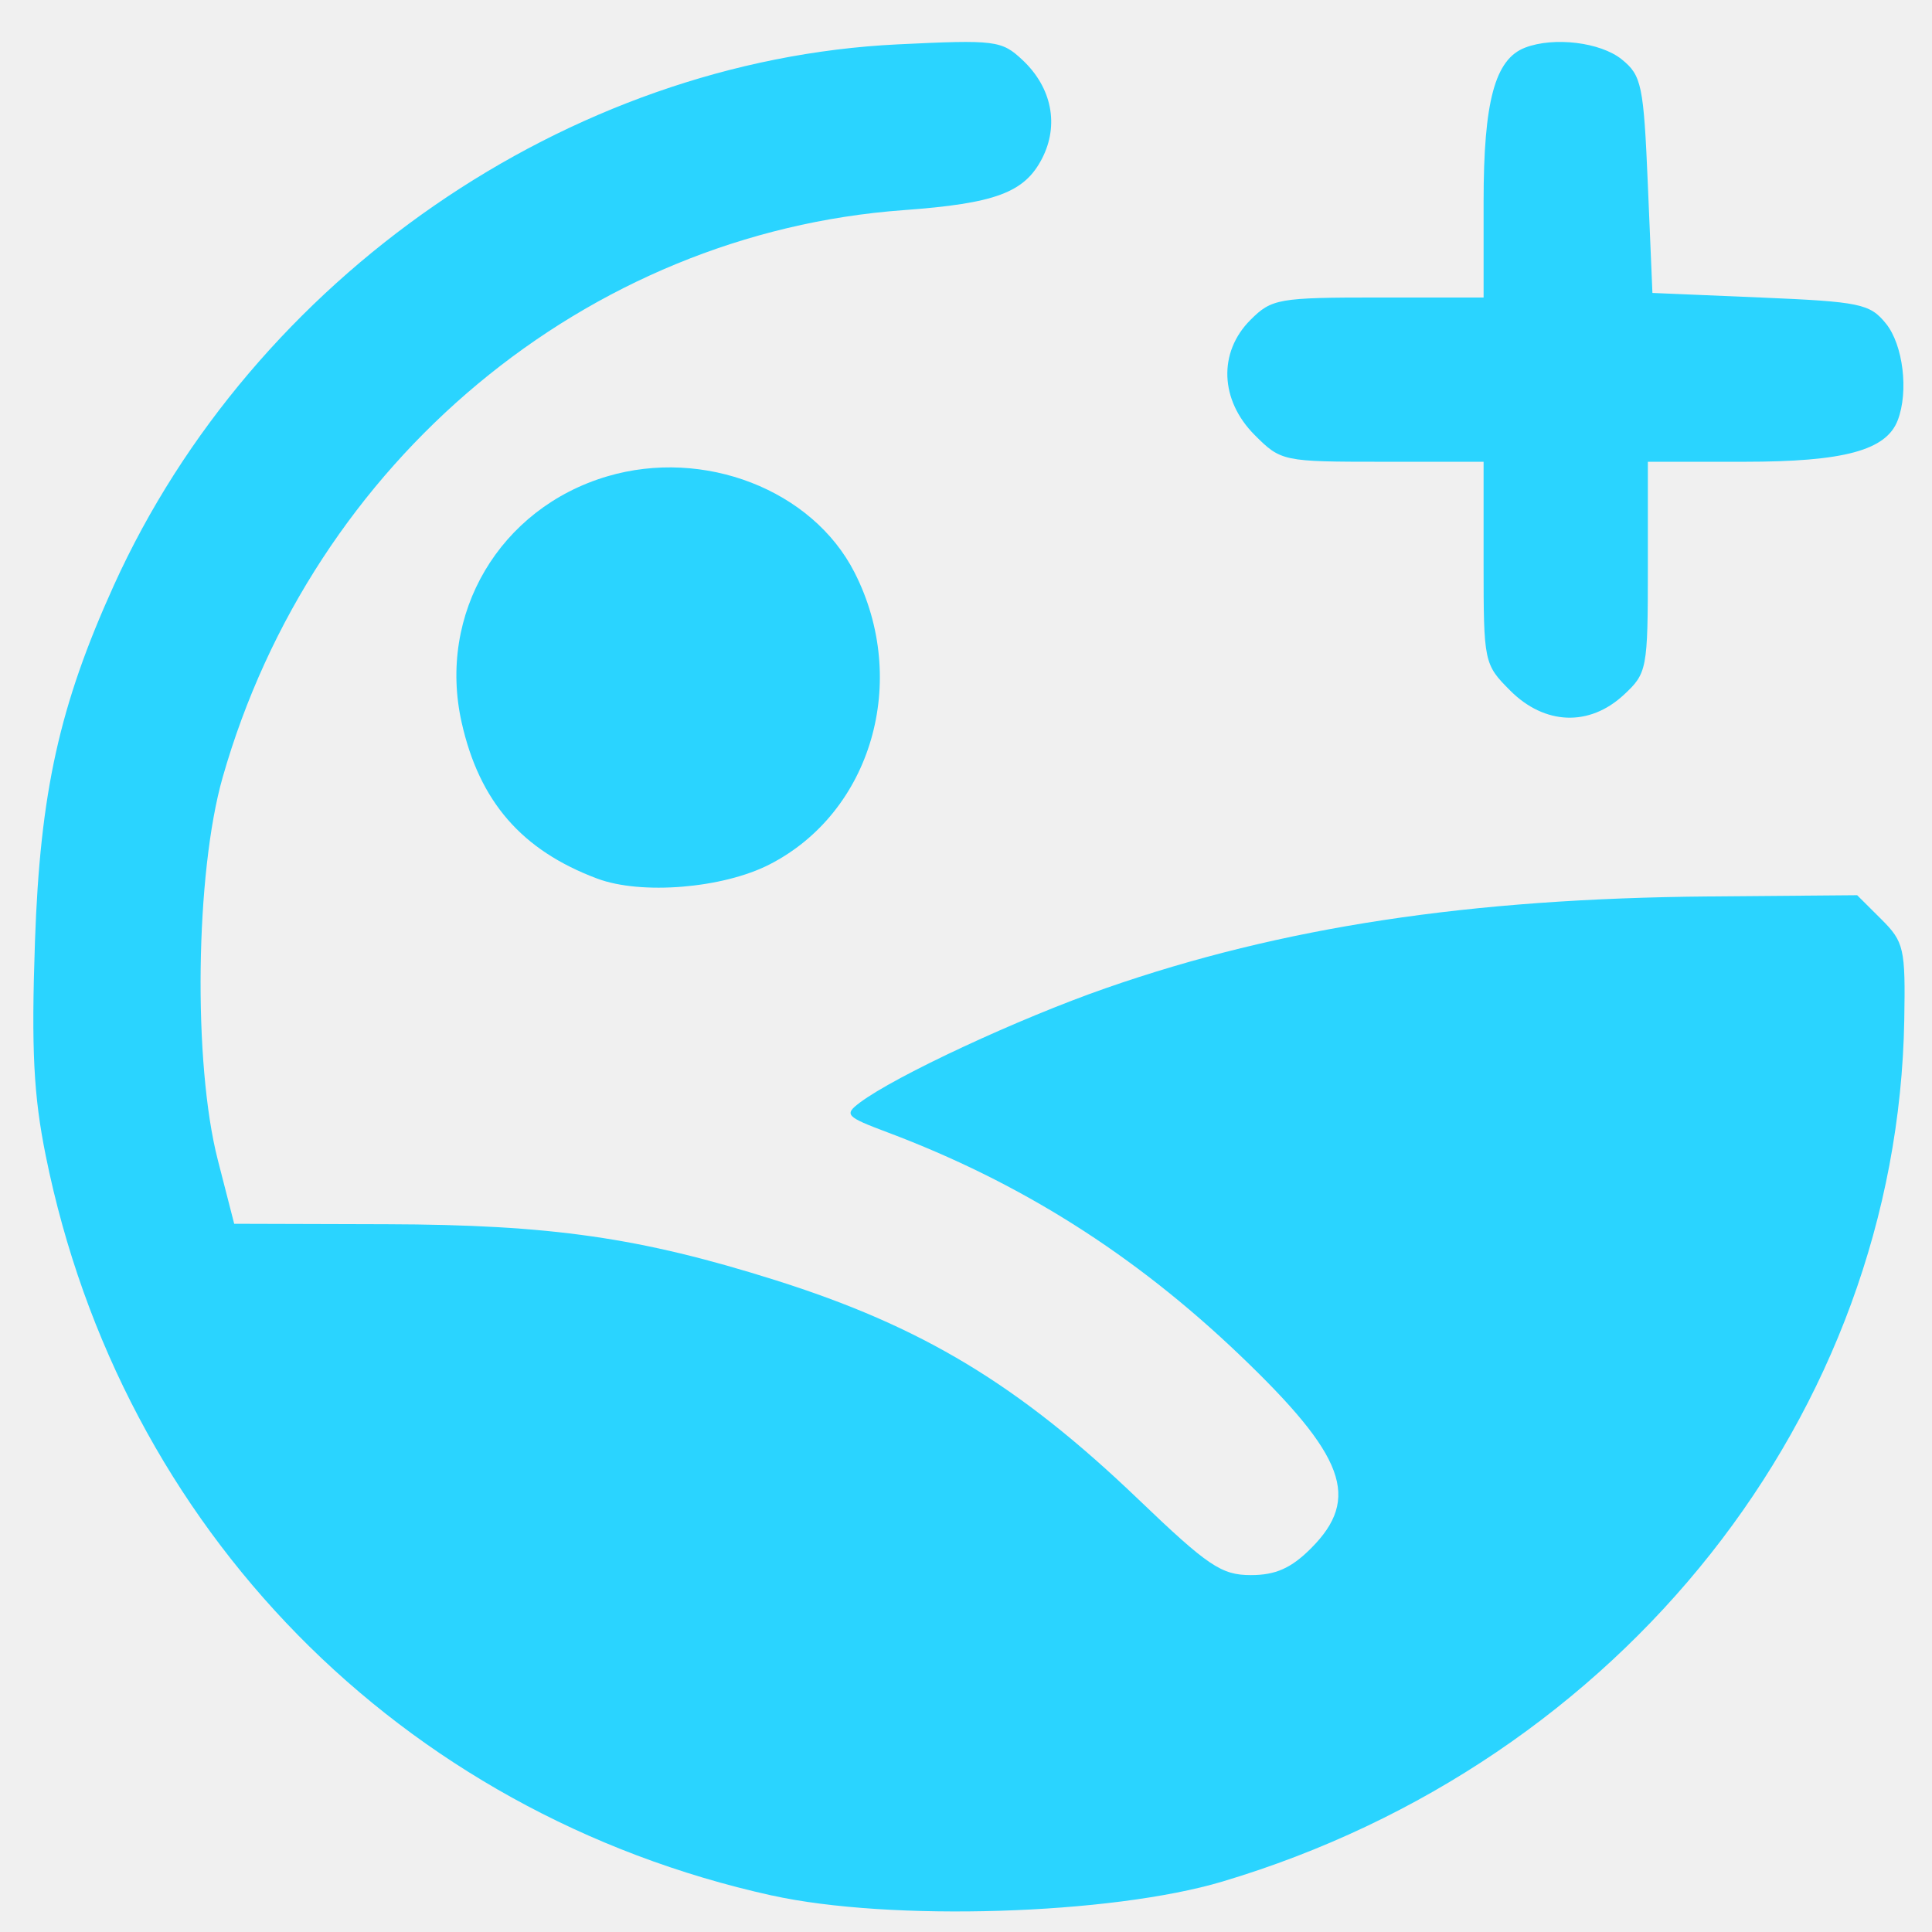
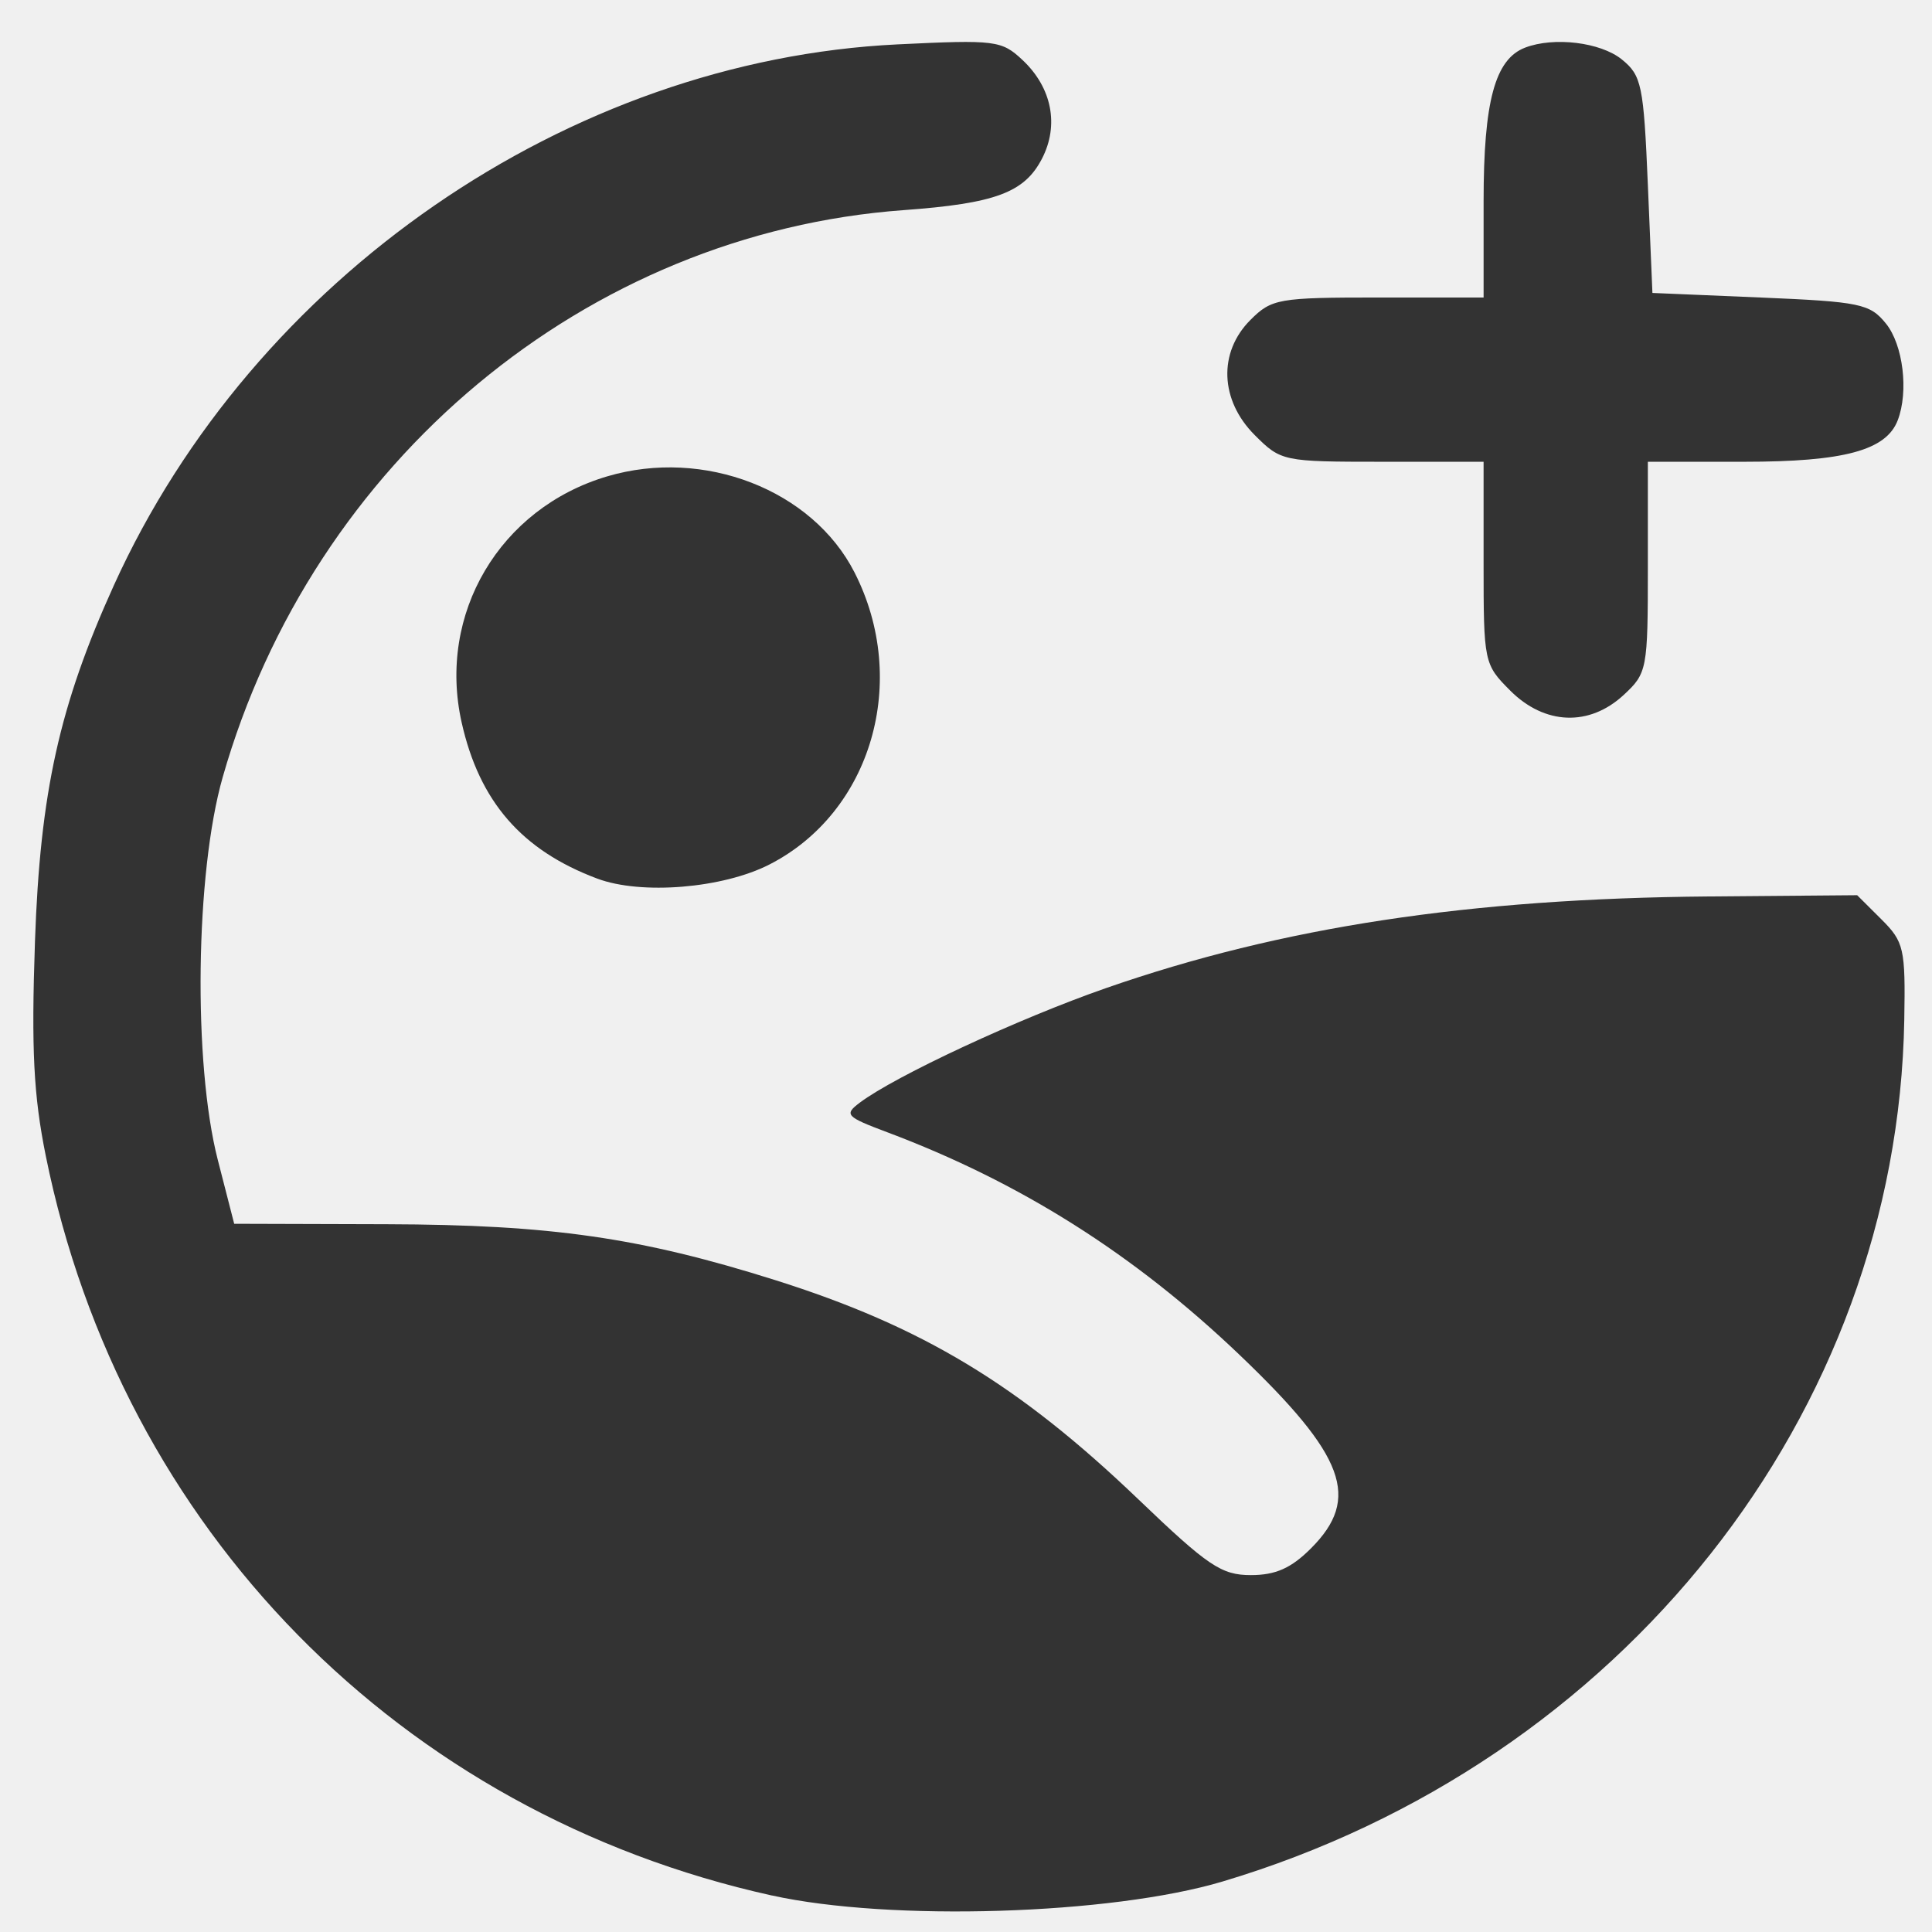
<svg xmlns="http://www.w3.org/2000/svg" version="1.1" x="0px" y="0px" viewBox="0 0 100 100" style="enable-background:new 0 0 100 100;" xml:space="preserve" id="svg3">
  <defs id="defs3" />
  <style type="text/css" id="style1">
	.st0{fill:#5394F2;}
	.st1{fill:#FFFFFF;stroke:#FFFFFF;stroke-width:4;stroke-linejoin:round;stroke-miterlimit:10;}
	.st2{fill:#0F62F4;}
	.st3{fill:#0F62F4;stroke:#0F62F4;stroke-width:4;stroke-linecap:round;stroke-linejoin:round;stroke-miterlimit:10;}
</style>
-   <path style="fill:#2ad4ff;stroke-width:0.472" d="M 39.947,98.11 C 20.712,93.854 6.277,79.149 2.37,59.83 1.737,56.696 1.617,54.325 1.81,48.73 2.077,41.014 3.073,36.518 5.894,30.296 13.116,14.368 29.406,3.125 46.458,2.297 51.529,2.051 51.845,2.091 52.929,3.11 54.447,4.536 54.829,6.479 53.933,8.212 53.025,9.969 51.518,10.53 46.776,10.876 30.344,12.074 16.193,23.86 11.524,40.237 10.112,45.189 9.987,55.026 11.273,60.036 l 0.849,3.307 7.89,0.023 c 8.505,0.024 13.124,0.689 20.112,2.892 7.611,2.4 12.609,5.417 18.797,11.346 3.606,3.455 4.3,3.923 5.823,3.923 1.281,0 2.086,-0.358 3.109,-1.381 2.593,-2.593 1.786,-4.783 -3.694,-10.018 -5.459,-5.215 -11.349,-8.937 -18.243,-11.526 -2.131,-0.8 -2.234,-0.911 -1.417,-1.526 1.847,-1.389 8.234,-4.361 12.759,-5.936 9.08,-3.161 18.796,-4.636 31.209,-4.74 l 7.66,-0.064 1.253,1.248 c 1.171,1.166 1.249,1.509 1.185,5.196 -0.353,20.415 -14.615,38.441 -35.293,44.609 -5.77,1.721 -17.201,2.073 -23.324,0.719 z M 30.918,45.478 c -3.912,-1.464 -6.107,-3.99 -7.024,-8.086 -1.26,-5.624 1.968,-11.085 7.53,-12.734 5.011,-1.486 10.623,0.692 12.805,4.97 2.865,5.616 0.88,12.423 -4.411,15.122 -2.418,1.233 -6.628,1.578 -8.899,0.728 z M 78.171,35.746 c -1.36,-1.36 -1.381,-1.46 -1.381,-6.613 v -5.232 h -5.232 c -5.153,0 -5.253,-0.021 -6.613,-1.381 -1.805,-1.805 -1.897,-4.287 -0.221,-5.962 1.097,-1.097 1.453,-1.159 6.613,-1.159 h 5.454 V 10.415 c 0,-5.171 0.589,-7.352 2.147,-7.949 1.494,-0.573 3.905,-0.28 5.004,0.608 1.03,0.832 1.133,1.331 1.351,6.495 l 0.236,5.594 5.594,0.236 c 5.164,0.218 5.663,0.322 6.495,1.351 0.888,1.099 1.181,3.51 0.608,5.004 -0.598,1.558 -2.778,2.147 -7.949,2.147 H 85.293 v 5.455 c 0,5.292 -0.037,5.489 -1.25,6.613 -1.779,1.649 -4.088,1.561 -5.872,-0.222 z" id="path1" />
+   <path style="fill:#333333;stroke-width:0.472" d="M 39.947,98.11 C 20.712,93.854 6.277,79.149 2.37,59.83 1.737,56.696 1.617,54.325 1.81,48.73 2.077,41.014 3.073,36.518 5.894,30.296 13.116,14.368 29.406,3.125 46.458,2.297 51.529,2.051 51.845,2.091 52.929,3.11 54.447,4.536 54.829,6.479 53.933,8.212 53.025,9.969 51.518,10.53 46.776,10.876 30.344,12.074 16.193,23.86 11.524,40.237 10.112,45.189 9.987,55.026 11.273,60.036 l 0.849,3.307 7.89,0.023 c 8.505,0.024 13.124,0.689 20.112,2.892 7.611,2.4 12.609,5.417 18.797,11.346 3.606,3.455 4.3,3.923 5.823,3.923 1.281,0 2.086,-0.358 3.109,-1.381 2.593,-2.593 1.786,-4.783 -3.694,-10.018 -5.459,-5.215 -11.349,-8.937 -18.243,-11.526 -2.131,-0.8 -2.234,-0.911 -1.417,-1.526 1.847,-1.389 8.234,-4.361 12.759,-5.936 9.08,-3.161 18.796,-4.636 31.209,-4.74 l 7.66,-0.064 1.253,1.248 c 1.171,1.166 1.249,1.509 1.185,5.196 -0.353,20.415 -14.615,38.441 -35.293,44.609 -5.77,1.721 -17.201,2.073 -23.324,0.719 z M 30.918,45.478 c -3.912,-1.464 -6.107,-3.99 -7.024,-8.086 -1.26,-5.624 1.968,-11.085 7.53,-12.734 5.011,-1.486 10.623,0.692 12.805,4.97 2.865,5.616 0.88,12.423 -4.411,15.122 -2.418,1.233 -6.628,1.578 -8.899,0.728 z M 78.171,35.746 c -1.36,-1.36 -1.381,-1.46 -1.381,-6.613 v -5.232 h -5.232 c -5.153,0 -5.253,-0.021 -6.613,-1.381 -1.805,-1.805 -1.897,-4.287 -0.221,-5.962 1.097,-1.097 1.453,-1.159 6.613,-1.159 h 5.454 V 10.415 c 0,-5.171 0.589,-7.352 2.147,-7.949 1.494,-0.573 3.905,-0.28 5.004,0.608 1.03,0.832 1.133,1.331 1.351,6.495 l 0.236,5.594 5.594,0.236 c 5.164,0.218 5.663,0.322 6.495,1.351 0.888,1.099 1.181,3.51 0.608,5.004 -0.598,1.558 -2.778,2.147 -7.949,2.147 H 85.293 v 5.455 c 0,5.292 -0.037,5.489 -1.25,6.613 -1.779,1.649 -4.088,1.561 -5.872,-0.222 z" id="path1" />
</svg>
